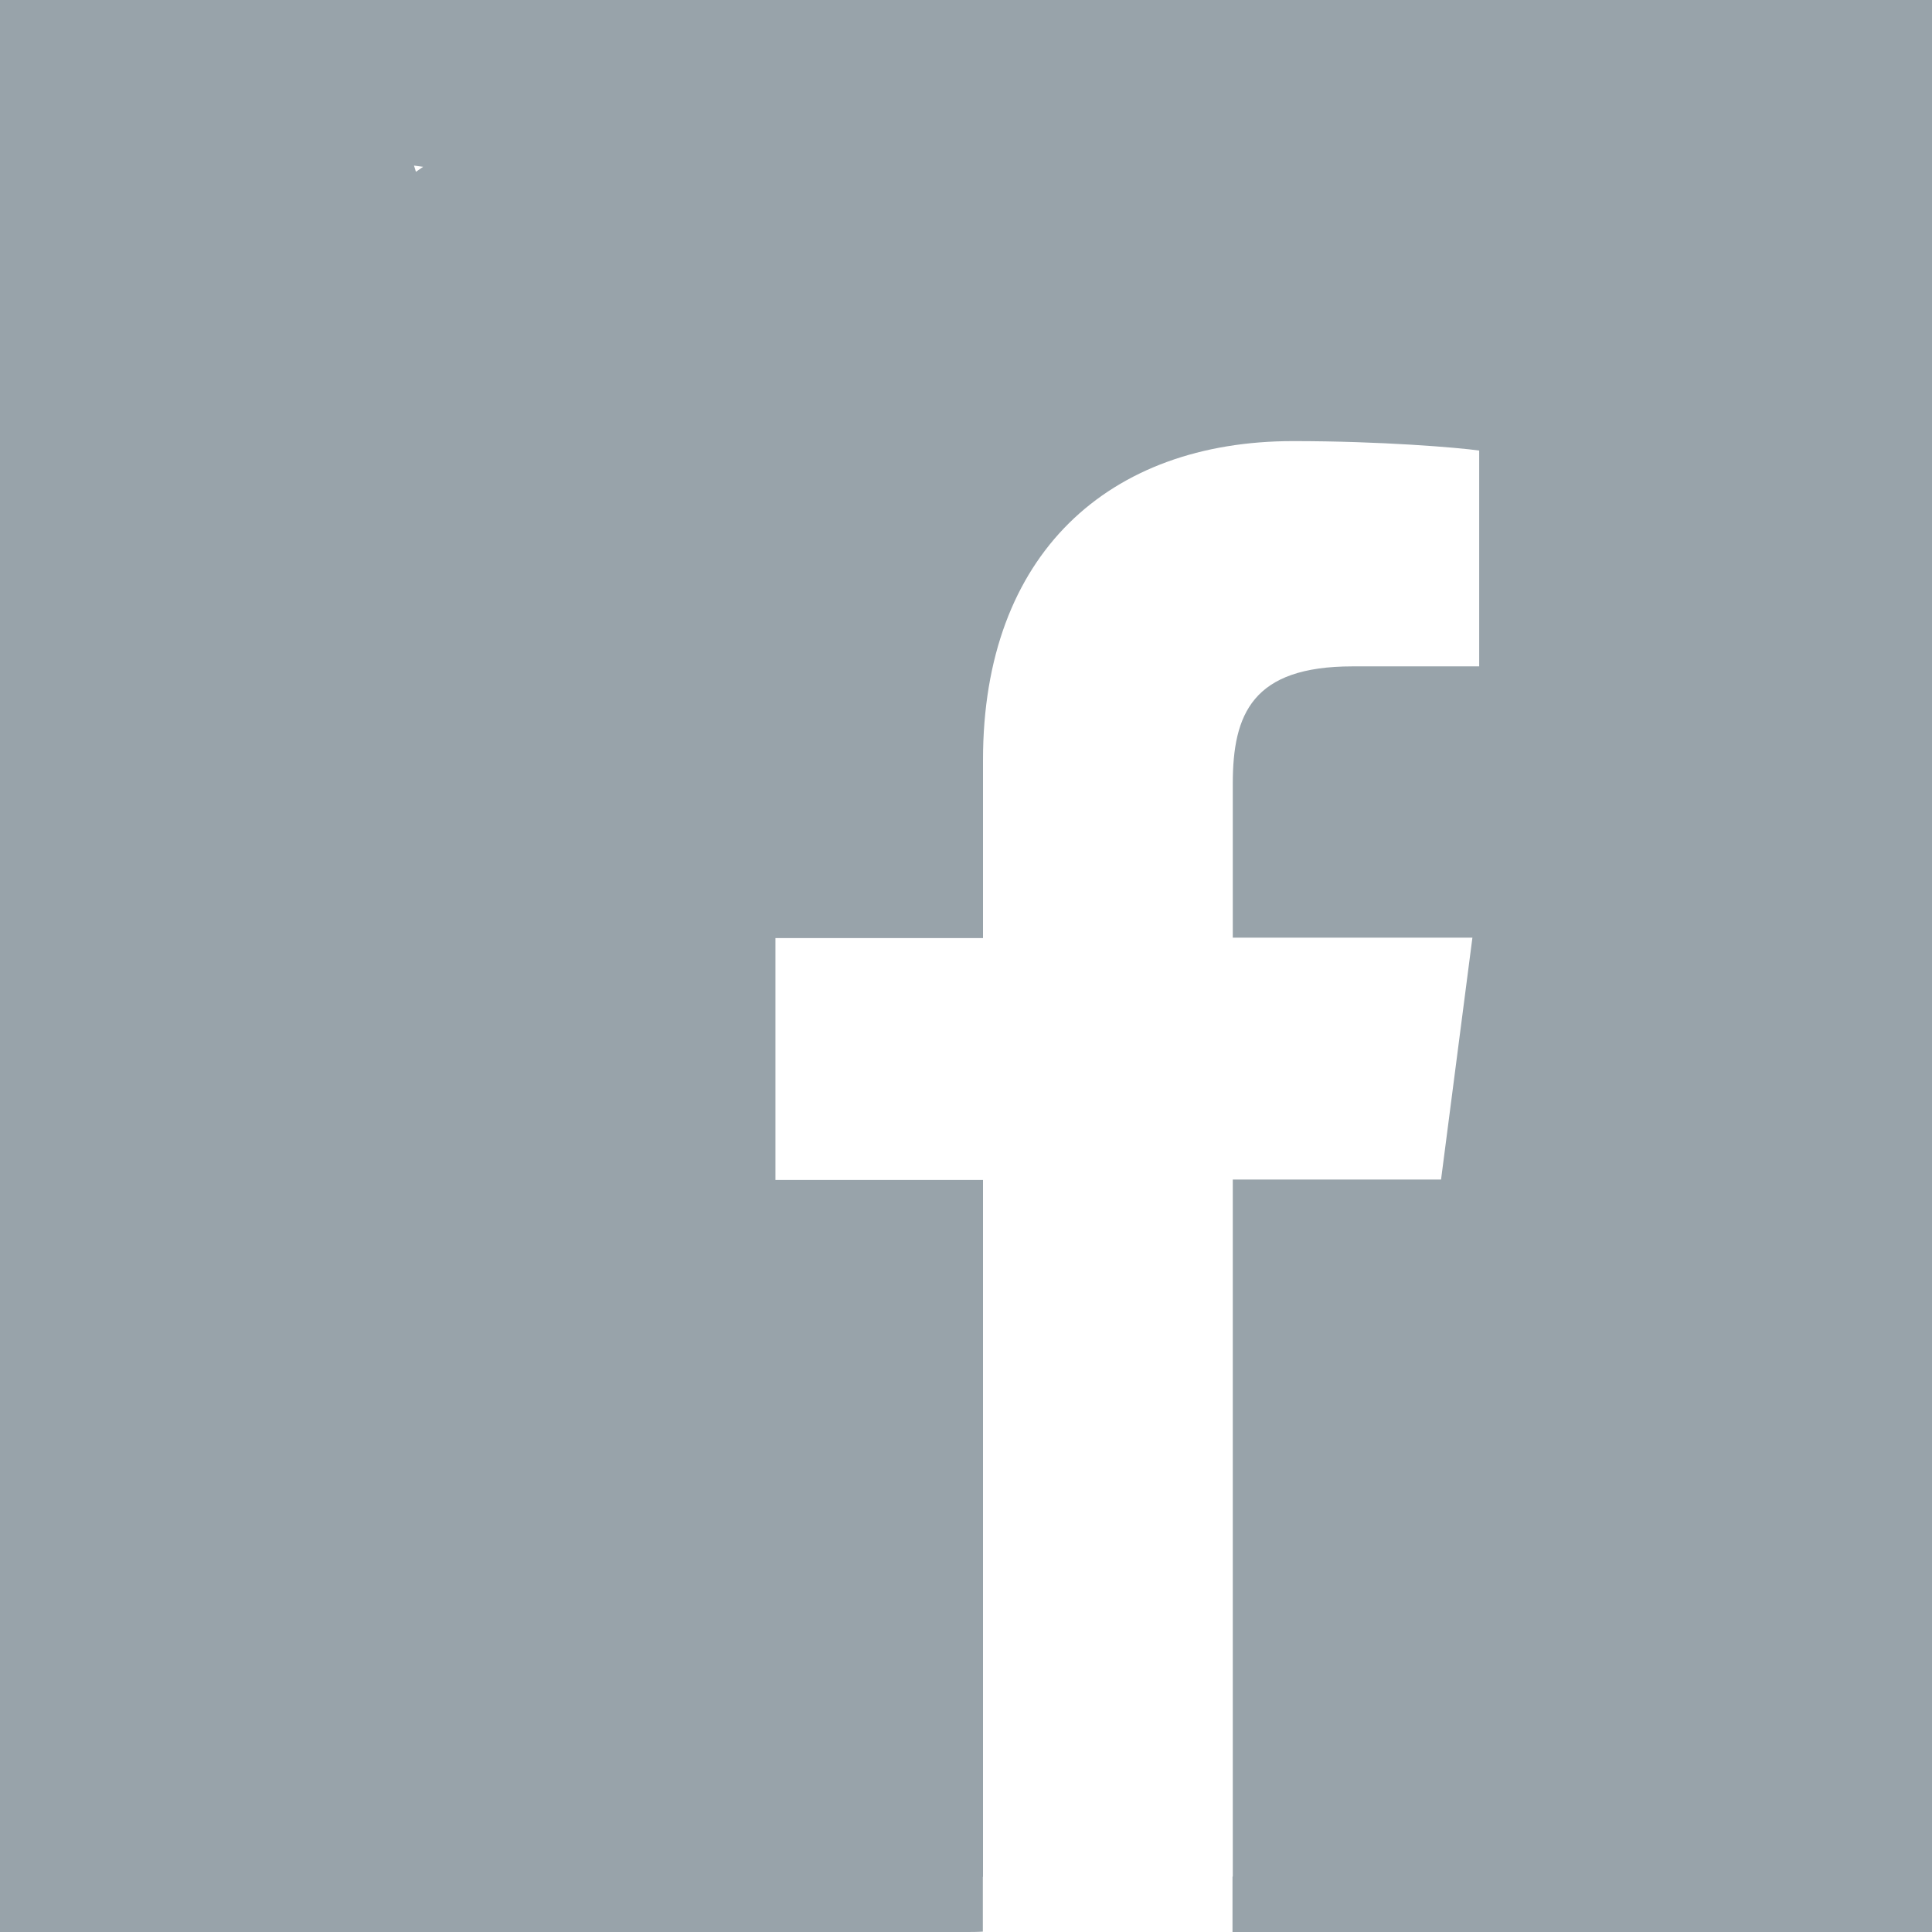
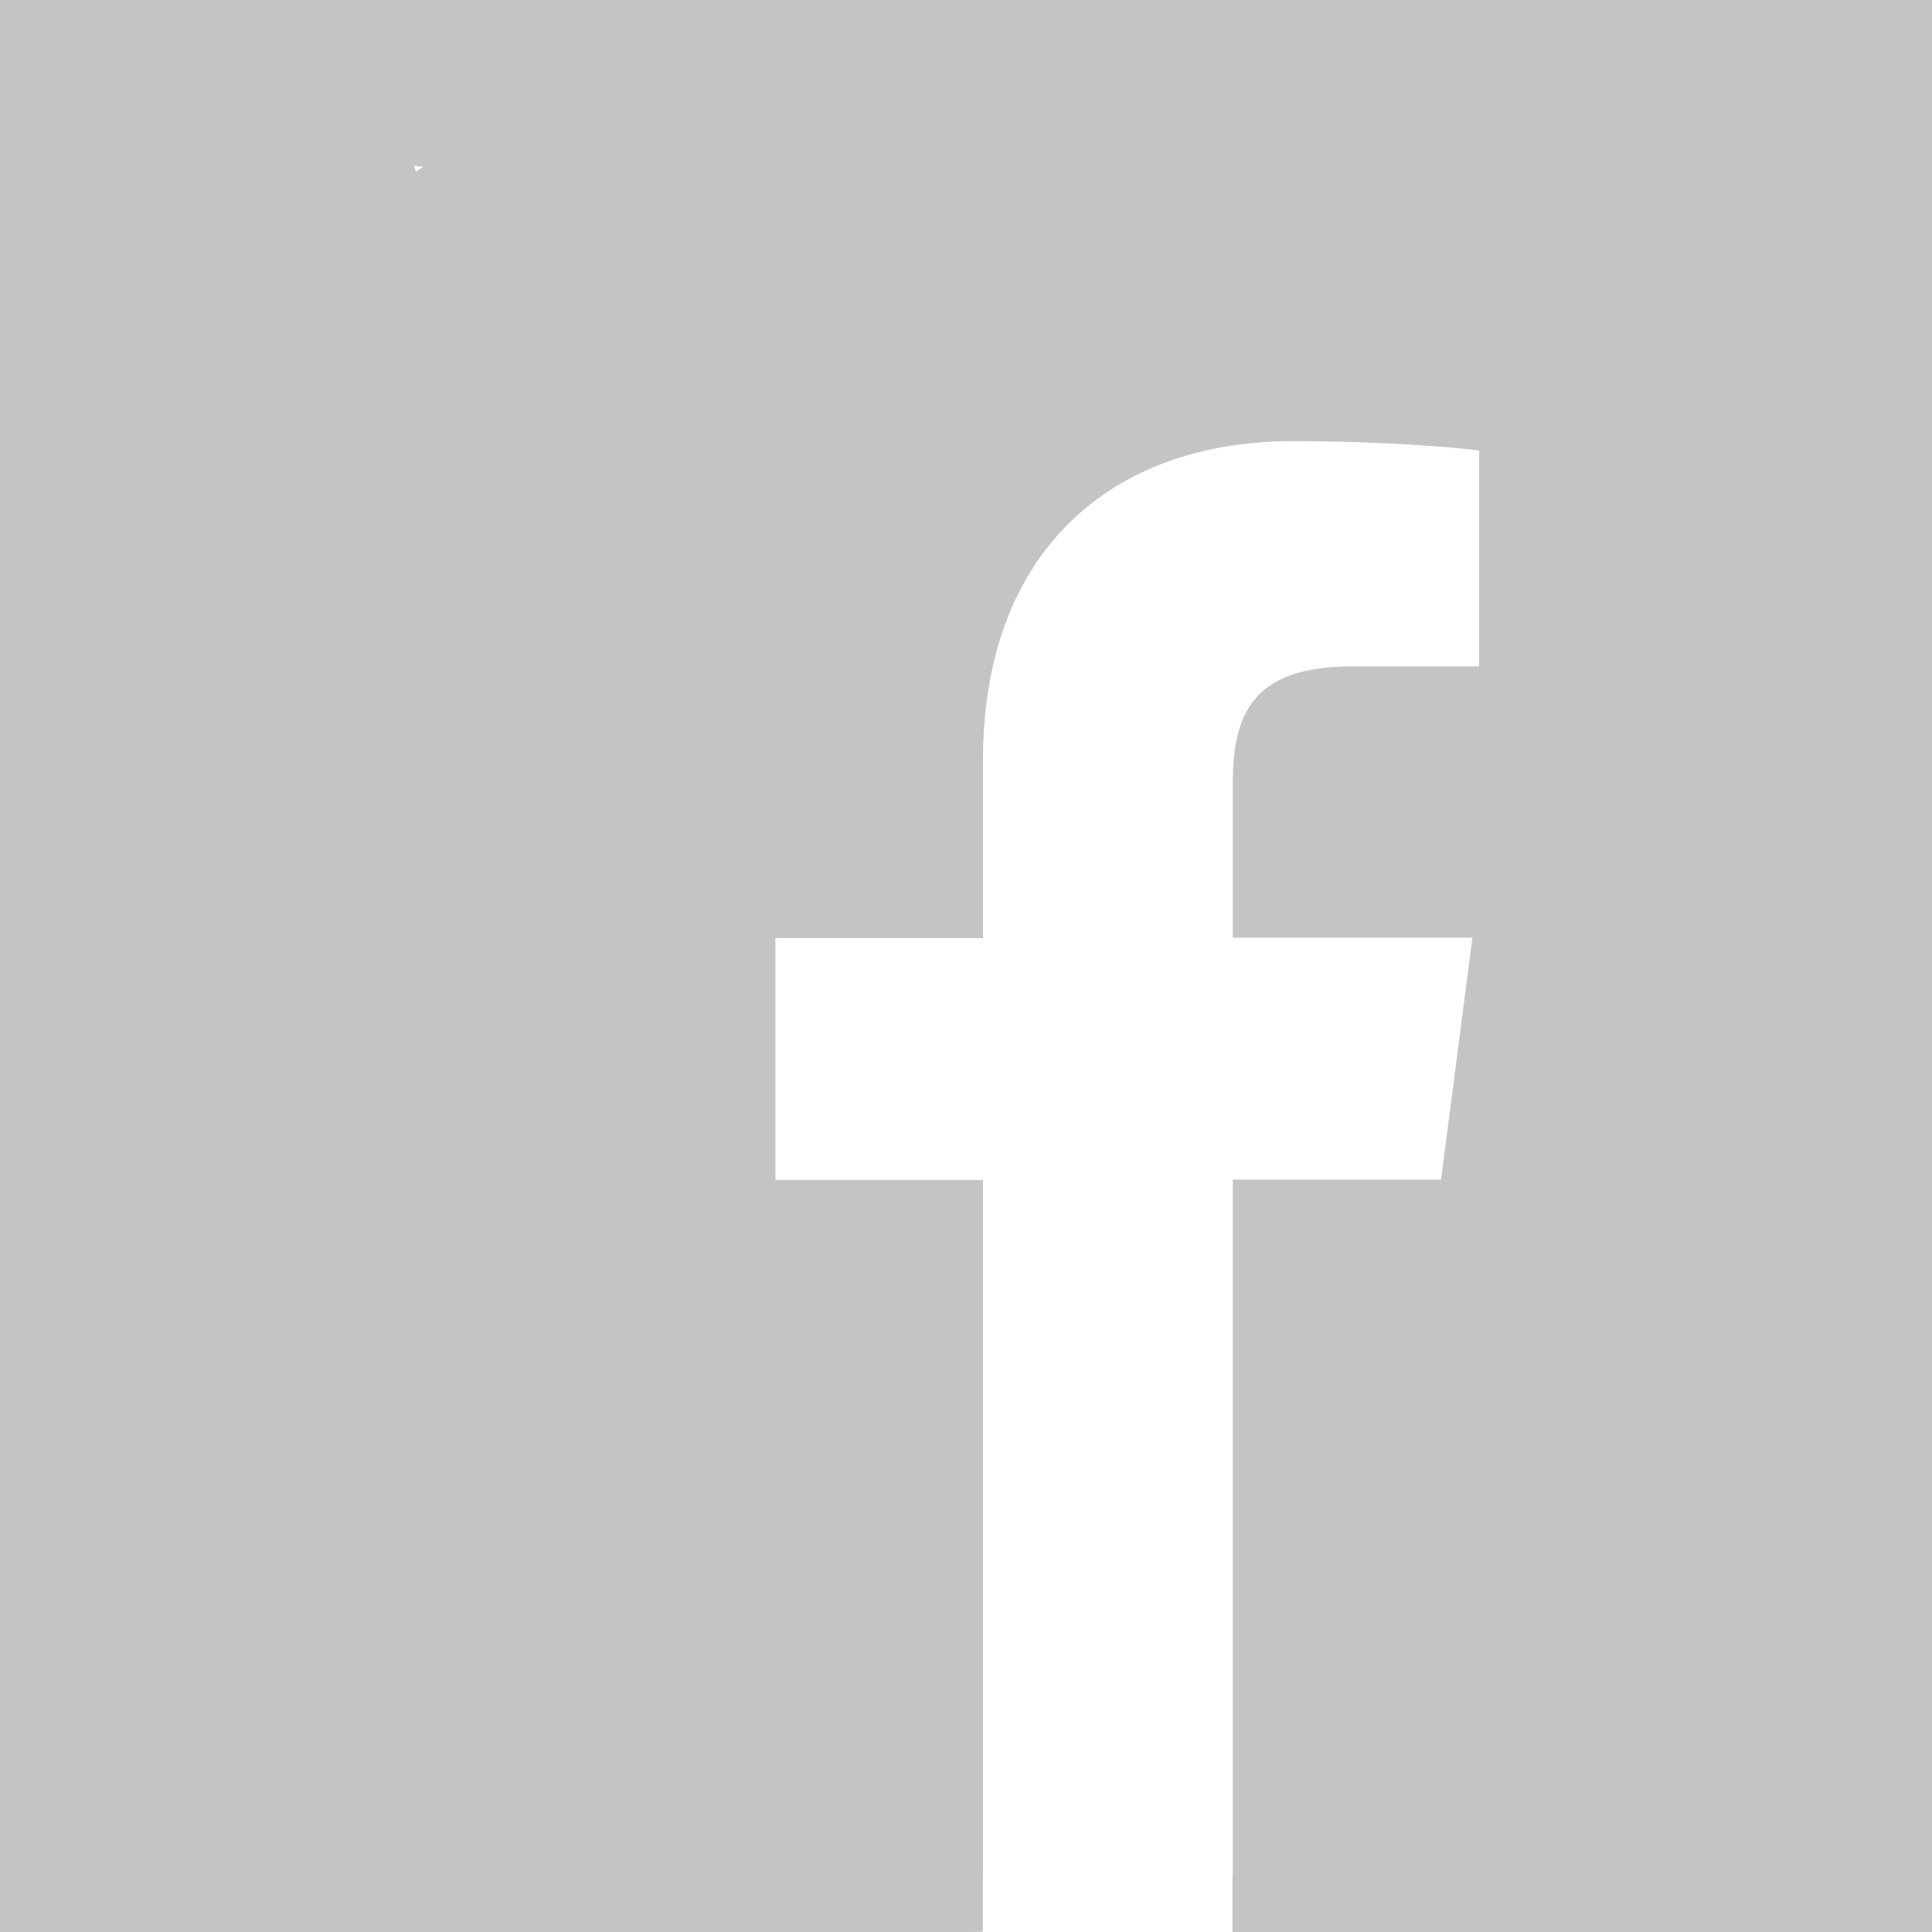
<svg xmlns="http://www.w3.org/2000/svg" width="35" height="35" viewBox="0 0 35 35" fill="none">
-   <path fill-rule="evenodd" clip-rule="evenodd" d="M35 0H0V35H17.5C17.602 35 17.703 35 17.805 34.993V34H17.808V21.376H14.048V16.994H17.808V13.768C17.808 10.028 20.091 7.991 23.427 7.991C25.026 7.991 26.4 8.107 26.797 8.162V12.072H24.5C22.689 12.072 22.333 12.934 22.333 14.198V16.987H26.674L26.106 21.369H22.333V33.993L22.328 34V35H35V0ZM7.5 3L7.665 3.022C7.621 3.052 7.578 3.082 7.535 3.112L7.5 3Z" fill="#98A3AA" />
+   <path fill-rule="evenodd" clip-rule="evenodd" d="M35 0H0V35H17.5C17.602 35 17.703 35 17.805 34.993V34H17.808V21.376H14.048V16.994H17.808V13.768C17.808 10.028 20.091 7.991 23.427 7.991C25.026 7.991 26.4 8.107 26.797 8.162V12.072H24.5C22.689 12.072 22.333 12.934 22.333 14.198V16.987H26.674L26.106 21.369H22.333V33.993L22.328 34V35H35V0ZM7.5 3L7.665 3.022C7.621 3.052 7.578 3.082 7.535 3.112L7.5 3Z" fill="#C4C4C4" />
</svg>
